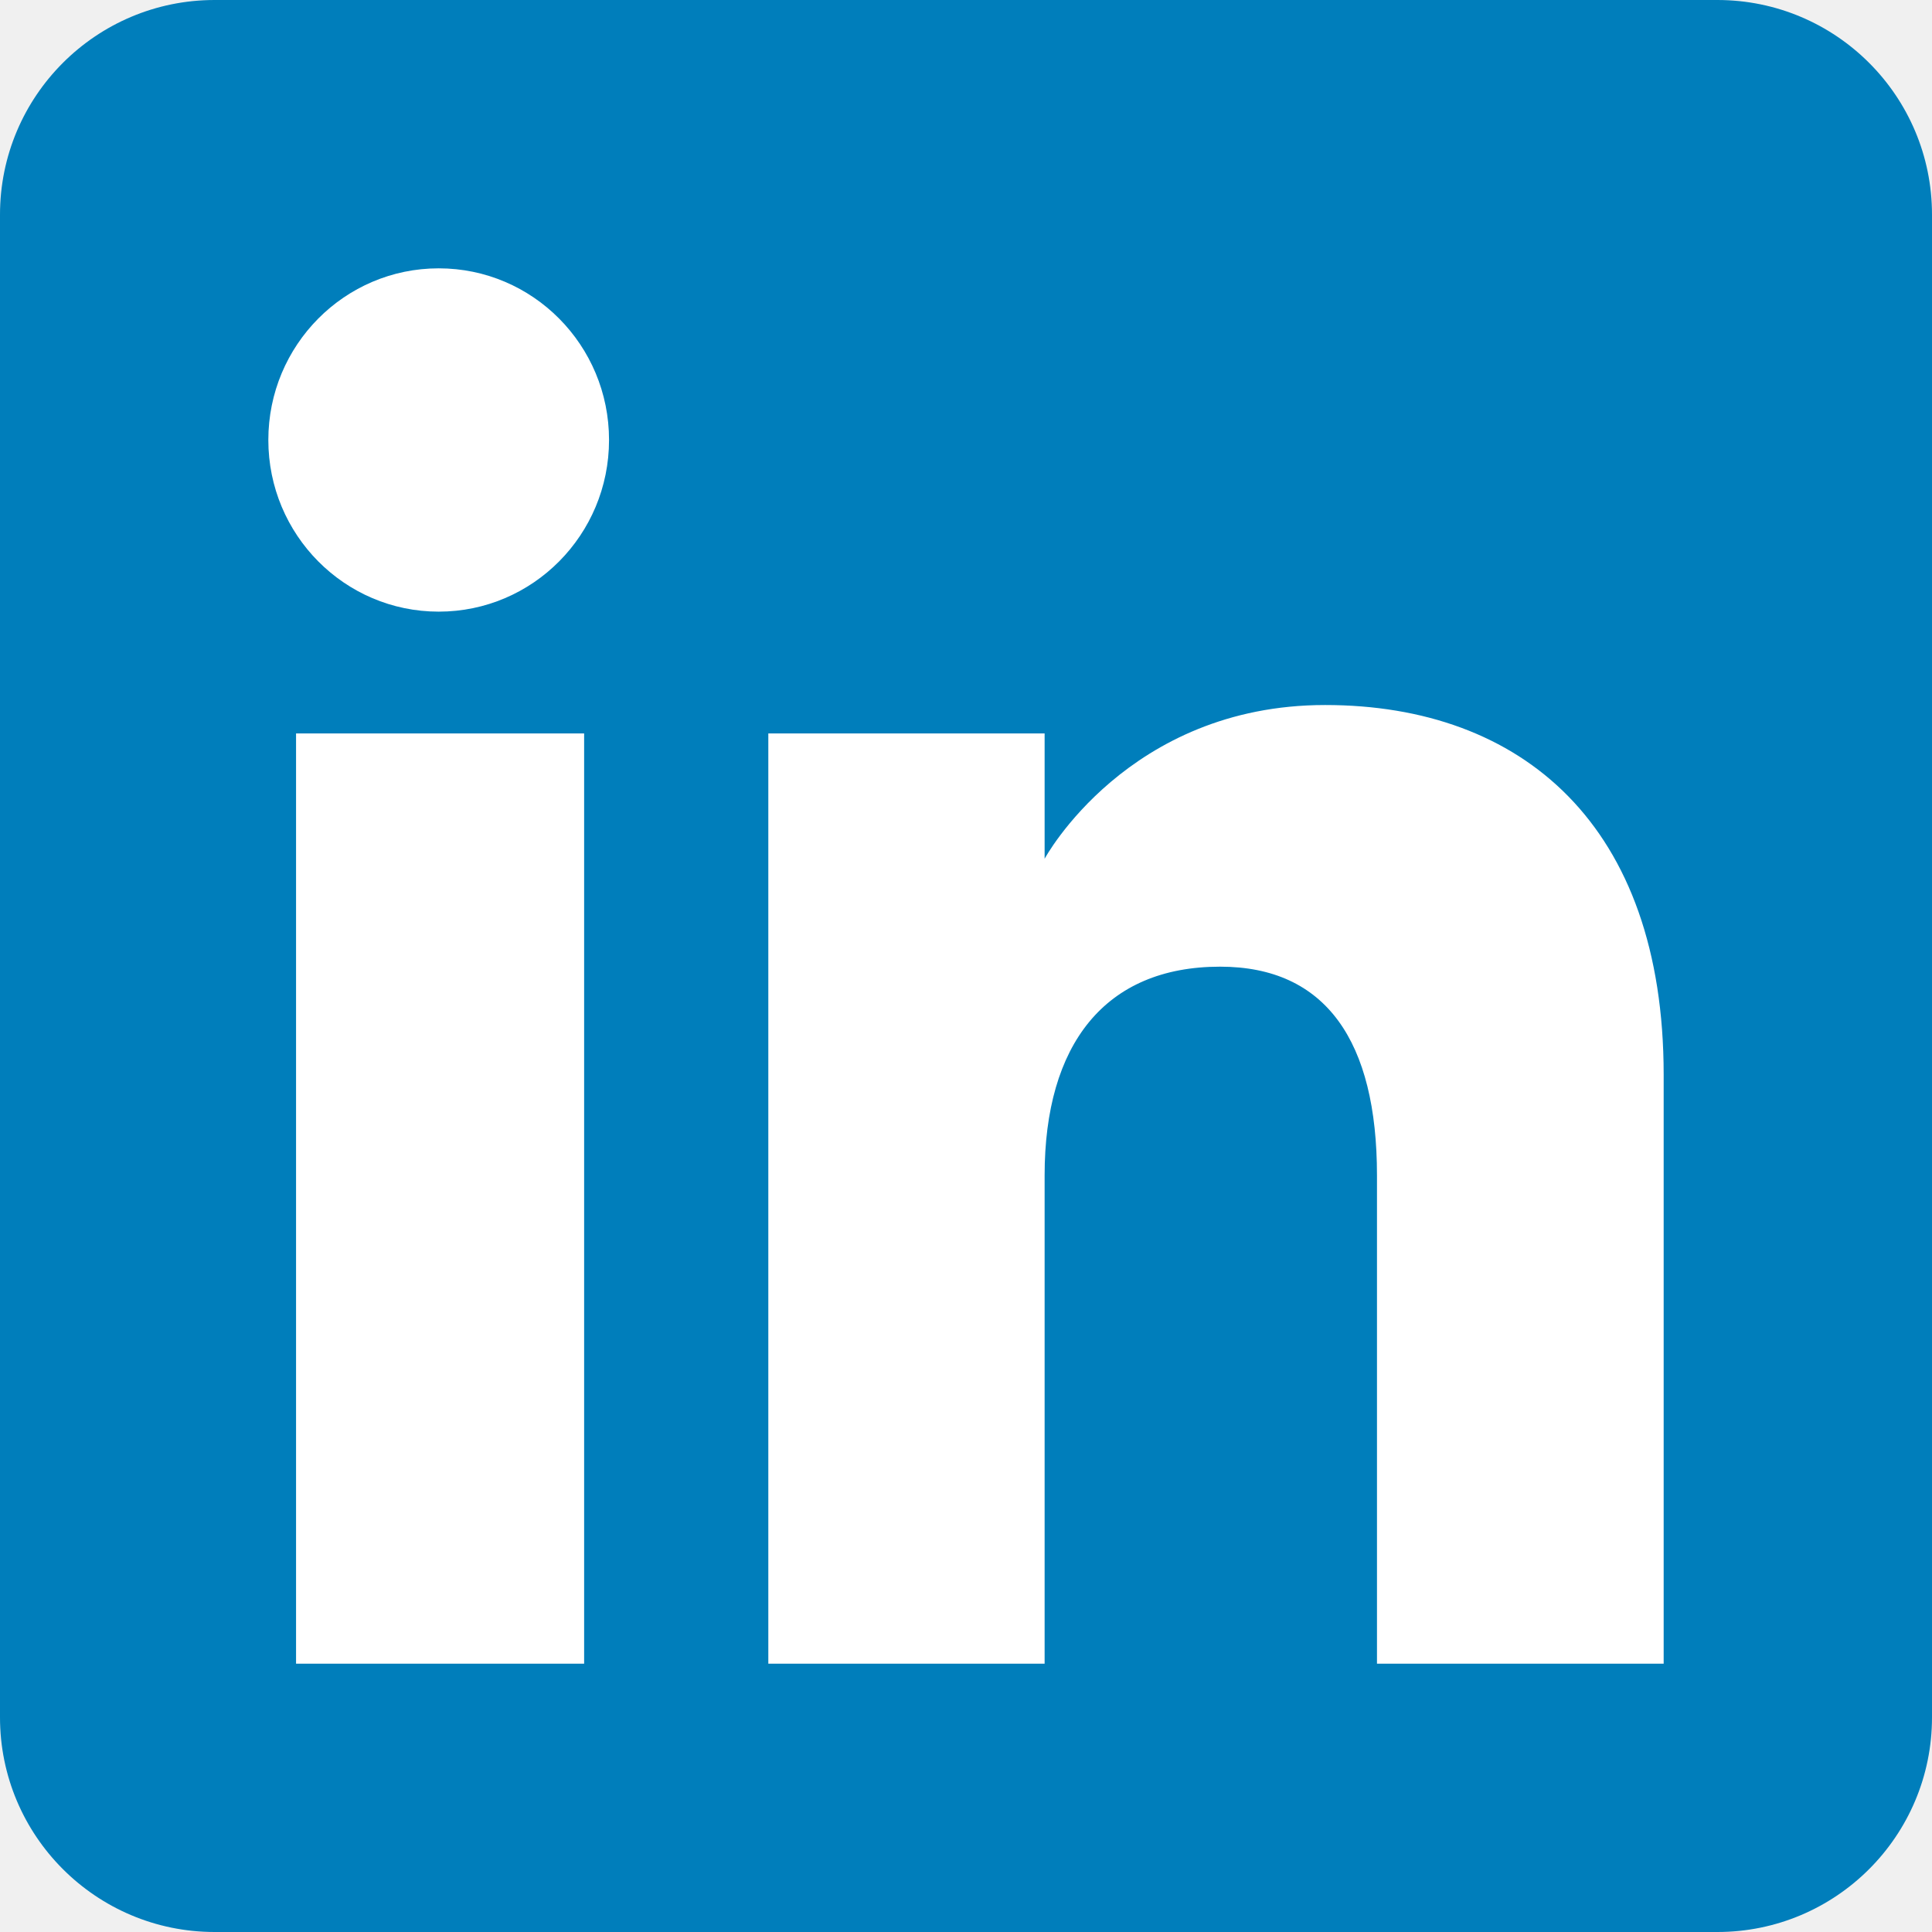
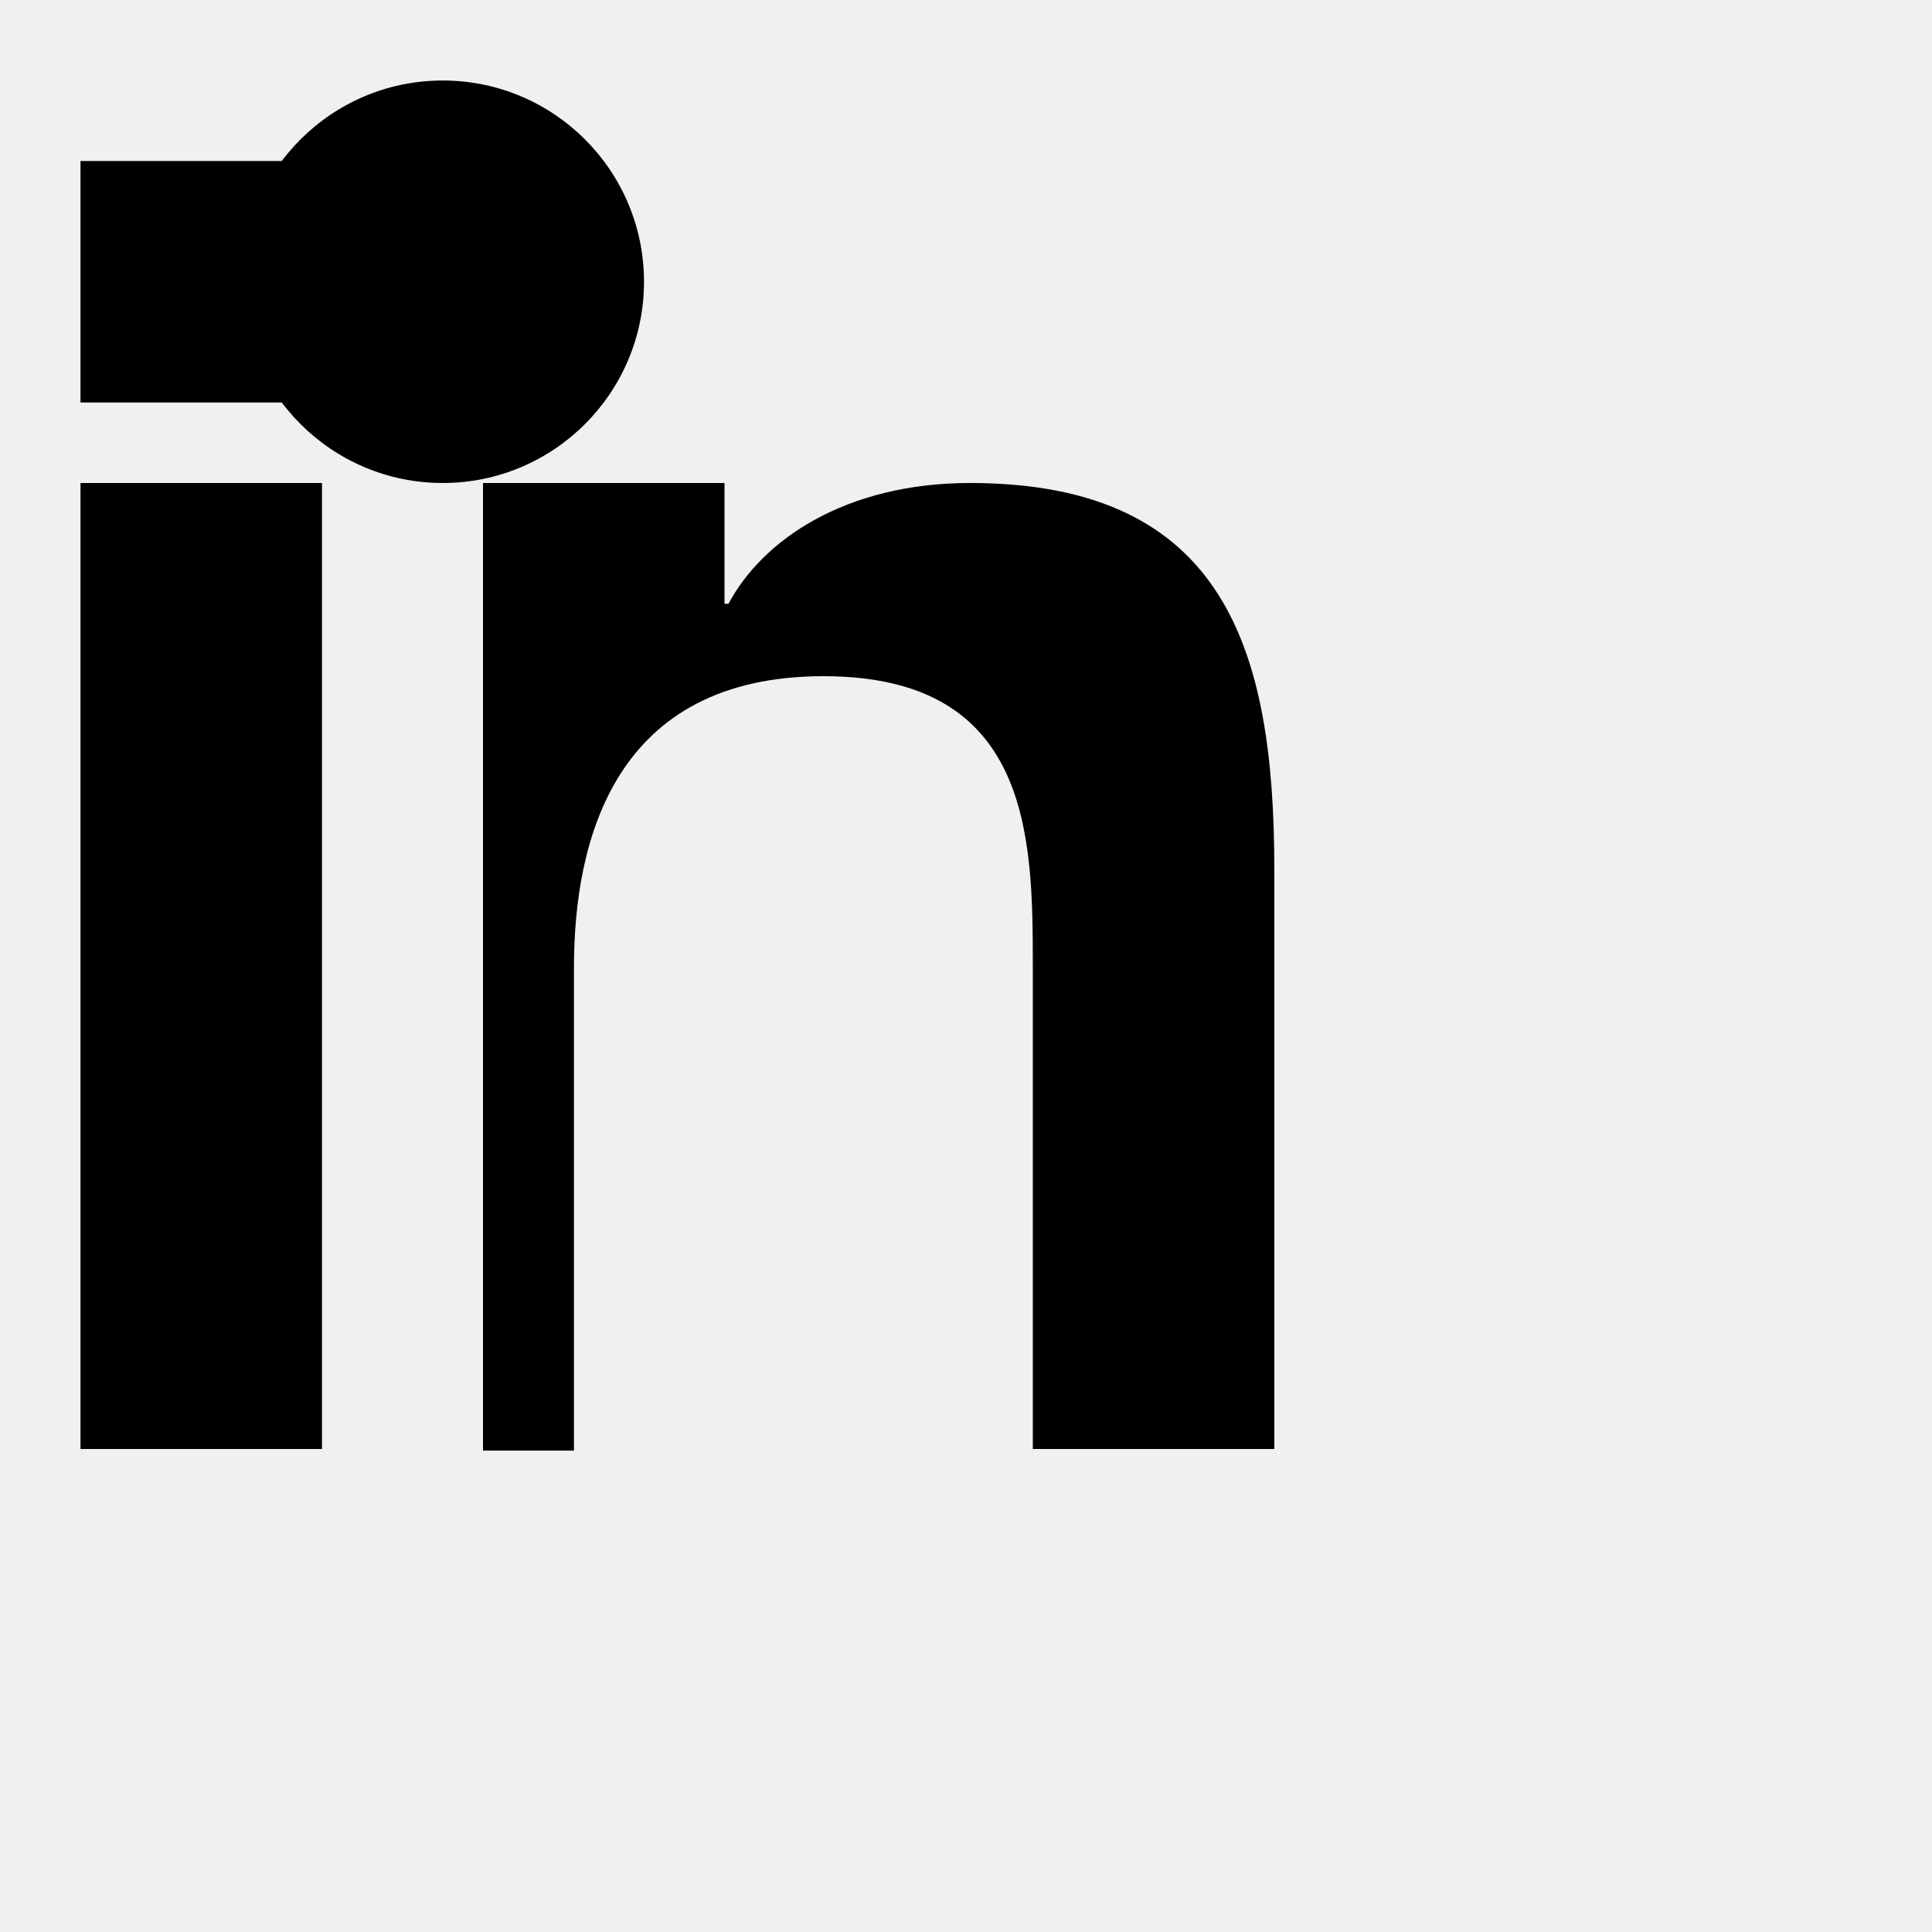
- <svg xmlns="http://www.w3.org/2000/svg">
-   <g fill="none" fill-rule="evenodd">
-     <path d="M8,72 L64,72 C68.418,72 72,68.418 72,64 L72,8 C72,3.582 68.418,-8.11624501e-16 64,0 L8,0 C3.582,8.11624501e-16 -5.41083001e-16,3.582 0,8 L0,64 C5.41083001e-16,68.418 3.582,72 8,72 Z" fill="#007EBB" />
-     <path d="M62,62 L51.316,62 L51.316,43.802 C51.316,38.813 49.42,36.025 45.471,36.025 C41.175,36.025 38.93,38.926 38.93,43.802 L38.93,62 L28.633,62 L28.633,27.333 L38.93,27.333 L38.93,32.003 C38.93,32.003 42.026,26.274 49.383,26.274 C56.736,26.274 62,30.764 62,40.051 L62,62 Z M16.349,22.794 C12.842,22.794 10,19.93 10,16.397 C10,12.864 12.842,10 16.349,10 C19.857,10 22.697,12.864 22.697,16.397 C22.697,19.93 19.857,22.794 16.349,22.794 Z M11.033,62 L21.769,62 L21.769,27.333 L11.033,27.333 L11.033,62 Z" fill="#FFF" />
-   </g>
+ <svg xmlns="http://www.w3.org/2000/svg" viewBox="0 0 24 24" width="24" height="24">
+   <path d="M3 3.5C3 2.12 4.12 1 5.5 1S8 2.12 8 3.5 6.88 6 5.5 6 3 4.88 3 3.5zM1 2h3v3H1V2zm0 4h3v12H1V6zm5 0h3v1.5h.05c.42-.79 1.45-1.5 3-1.5 3.18 0 3.78 2.09 3.78 4.8V18h-3v-6c0-1.6-.02-3.6-2.6-3.6-2.6 0-3.1 2.04-3.1 3.62v6H6V6zm0 0" />
</svg>
